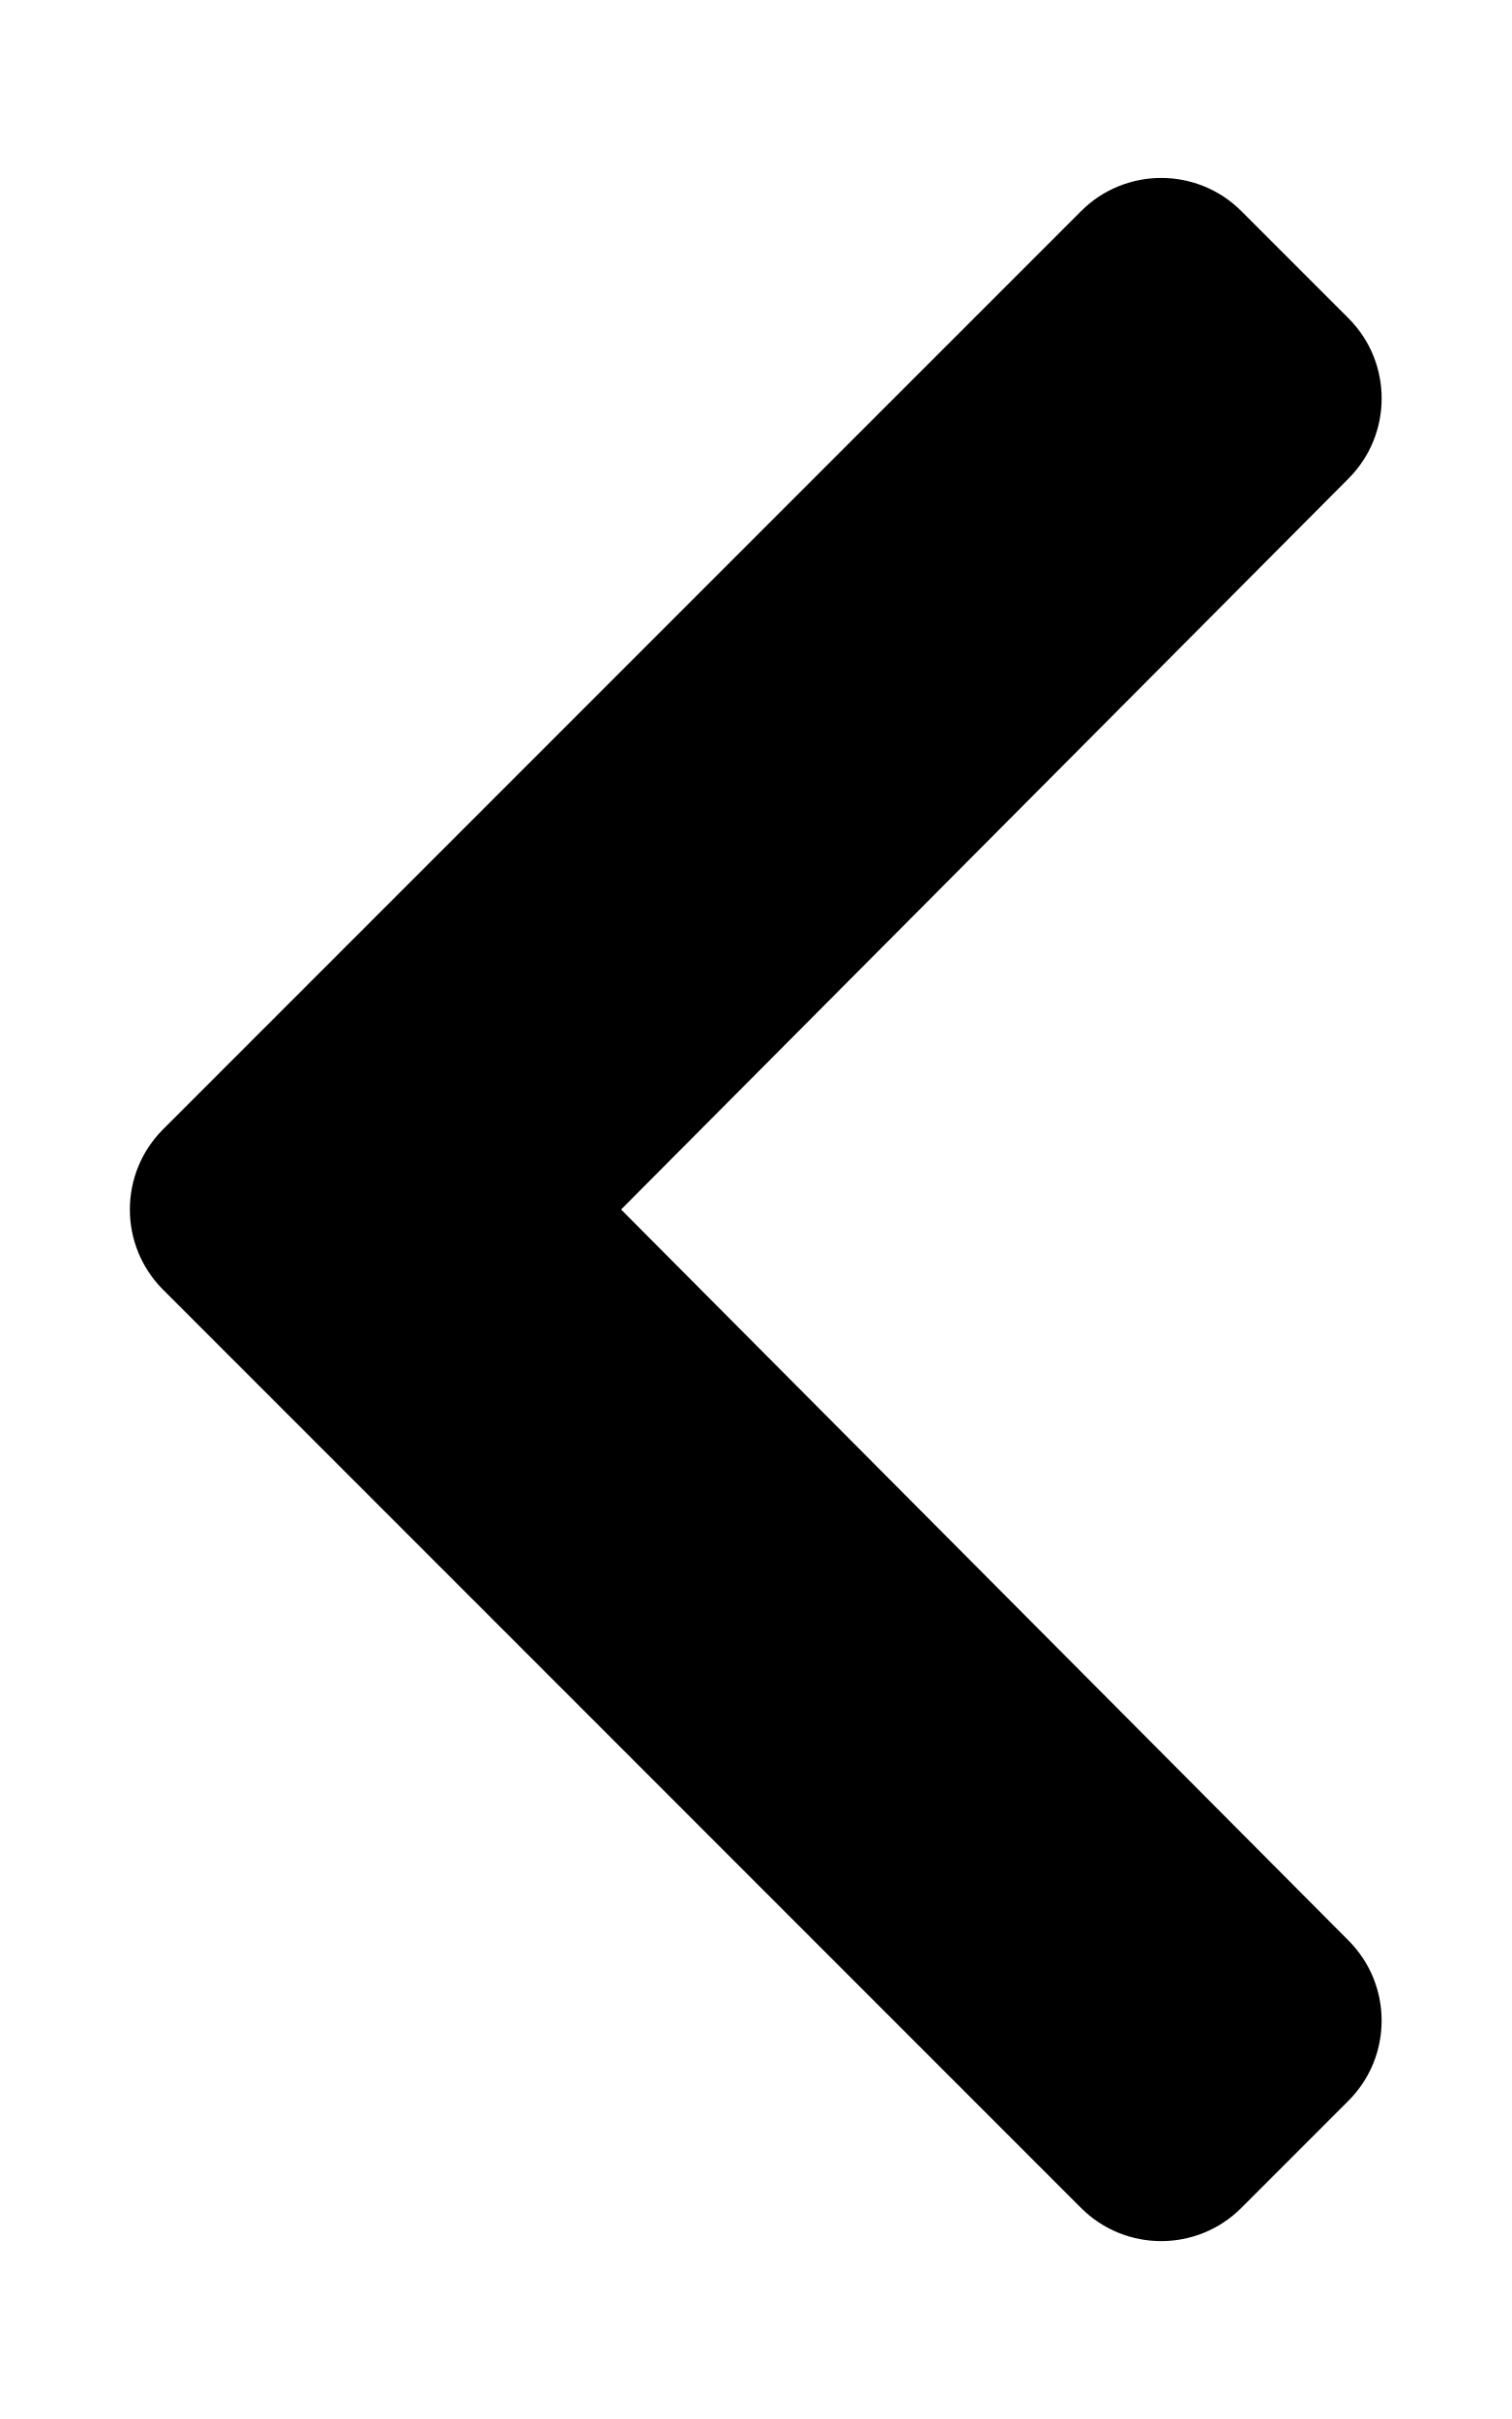
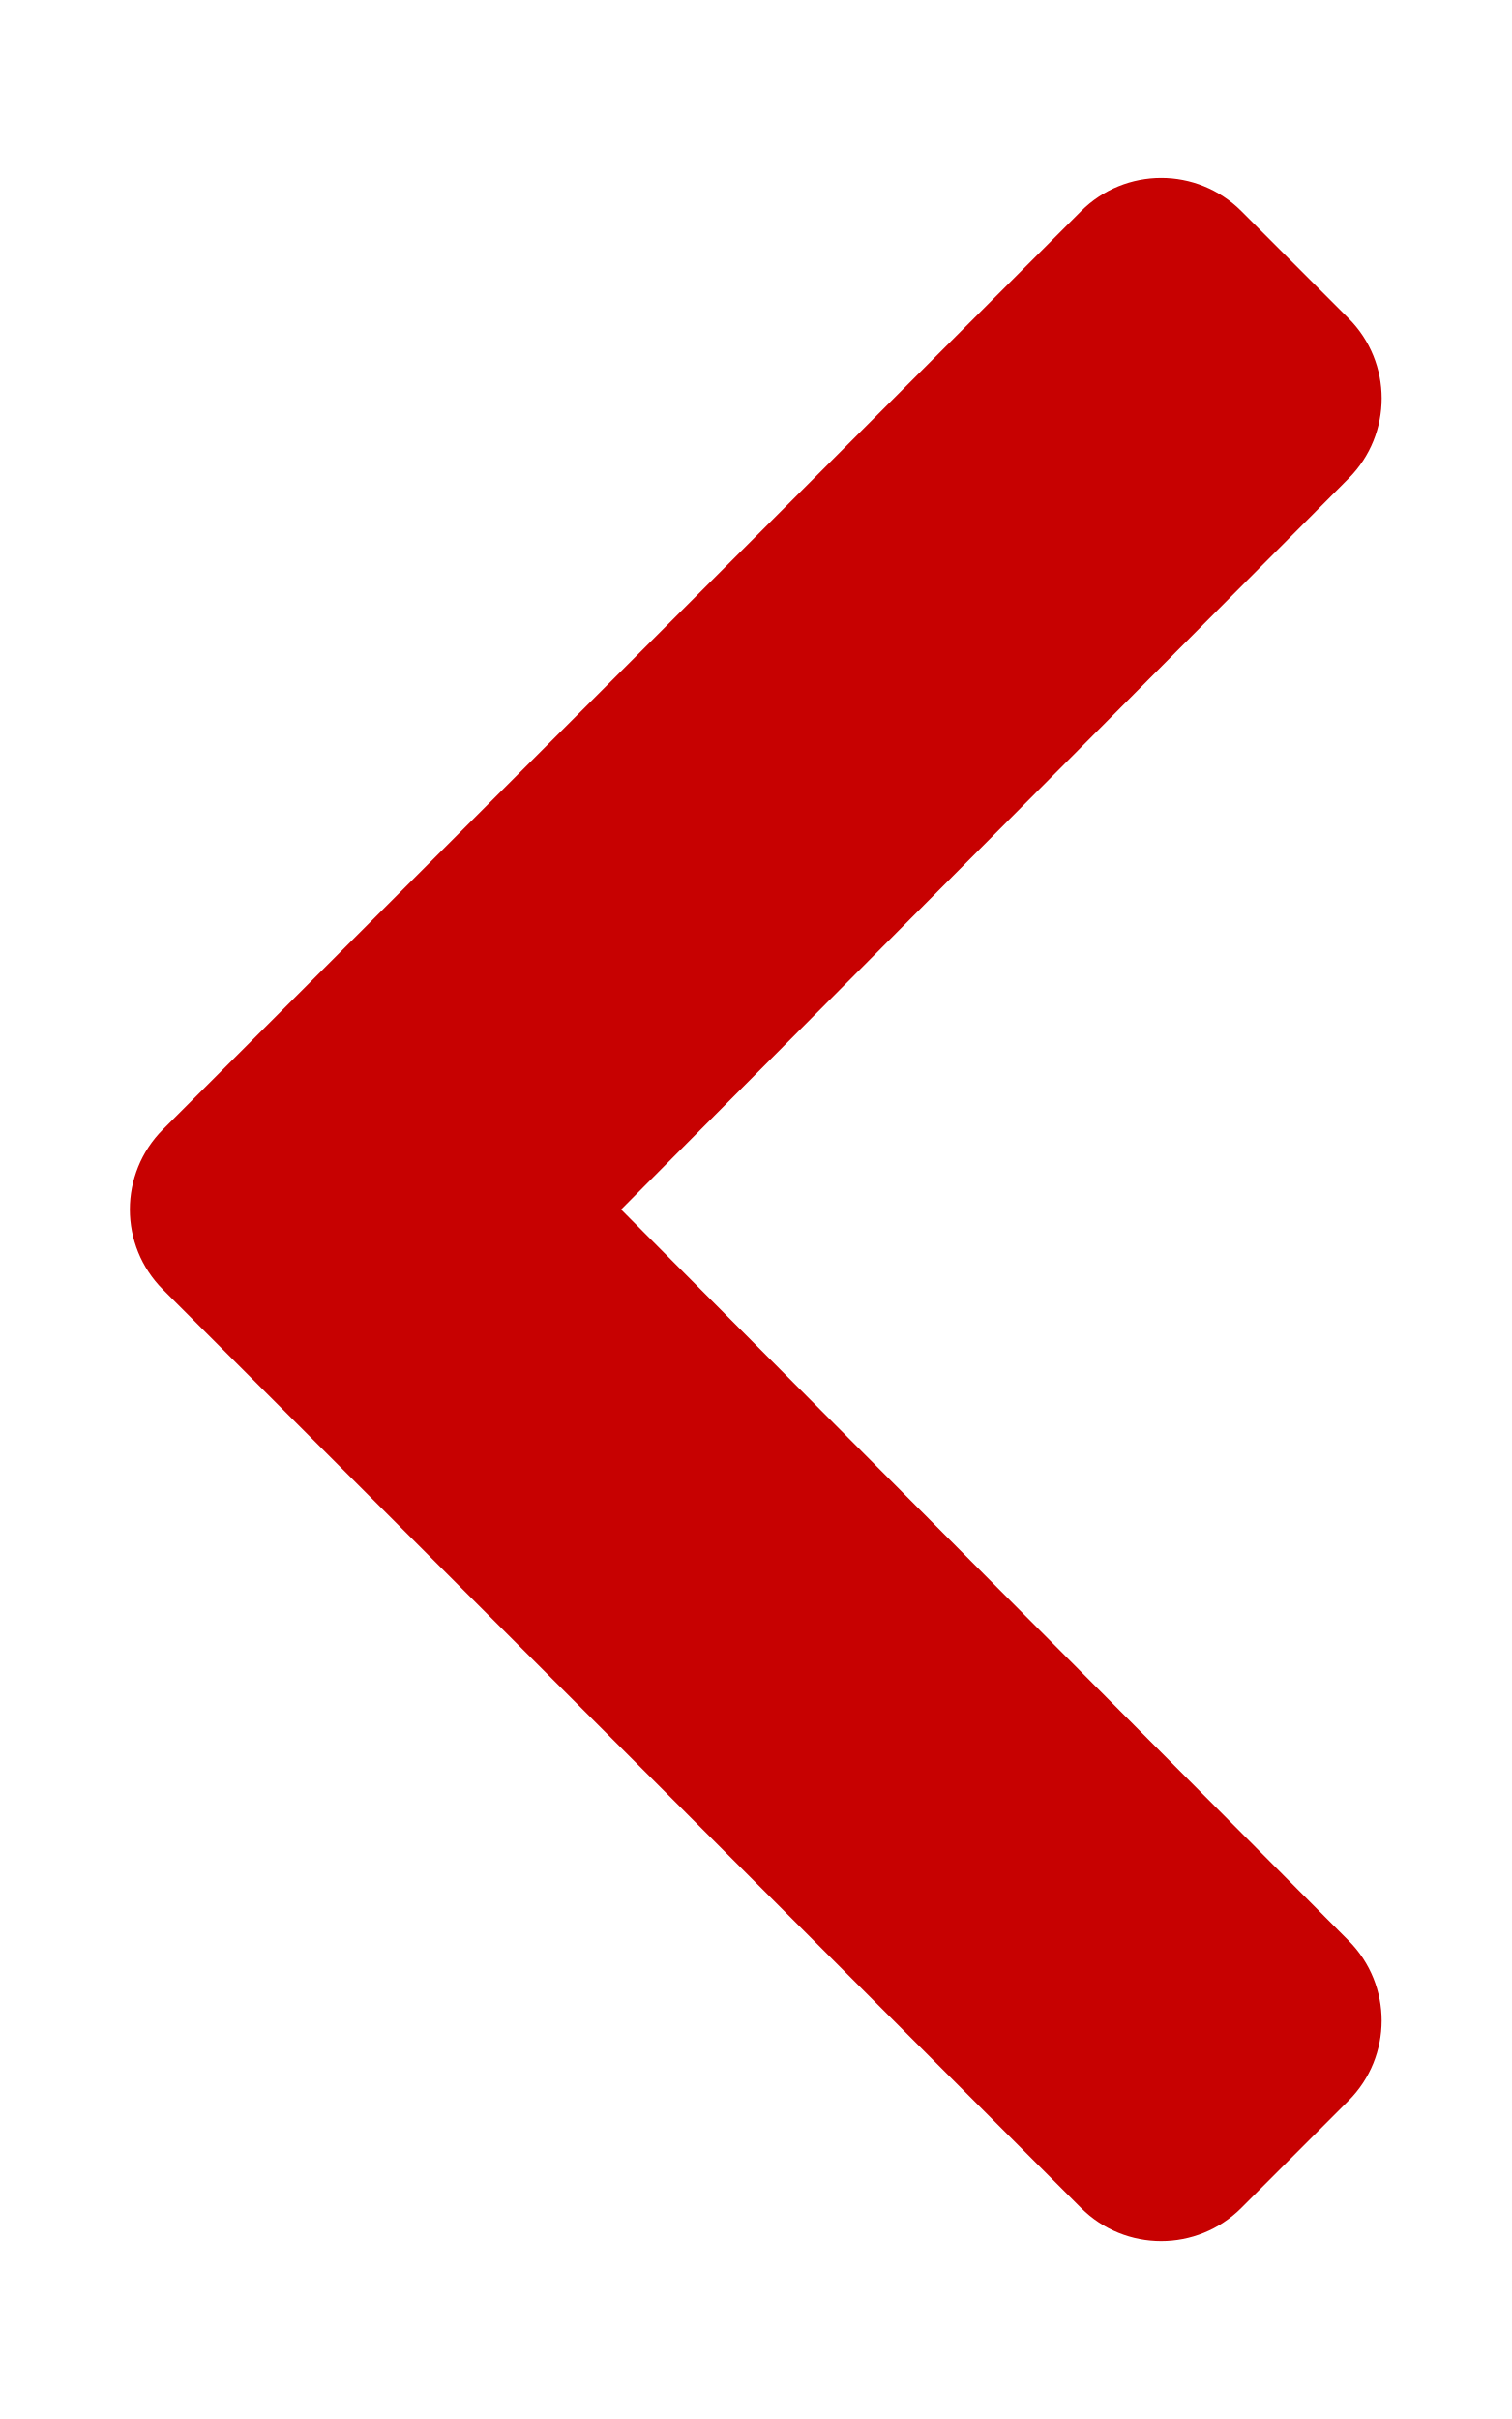
<svg xmlns="http://www.w3.org/2000/svg" aria-hidden="true" focusable="false" data-prefix="fas" data-icon="chevron-left" class="svg-inline--fa fa-chevron-left fa-w-10" role="img" viewBox="0 0 320 512">
-   <path fill="currentColor" d="M34.52 239.03L228.87 44.69c9.37-9.37 24.57-9.37 33.94 0l22.67 22.67c9.36 9.36 9.37 24.52.04 33.9L131.49 256l154.02 154.75c9.34 9.38 9.32 24.54-.04 33.9l-22.67 22.67c-9.37 9.37-24.57 9.37-33.94 0L34.52 272.97c-9.37-9.37-9.37-24.57 0-33.94z" />
+   <path fill="#c70101" d="M34.52 239.03L228.87 44.69c9.37-9.37 24.57-9.37 33.94 0l22.67 22.67c9.36 9.36 9.37 24.52.04 33.9L131.49 256l154.02 154.75c9.34 9.38 9.32 24.54-.04 33.9l-22.67 22.67c-9.37 9.37-24.57 9.37-33.94 0L34.52 272.97c-9.37-9.37-9.37-24.57 0-33.94z" />
</svg>
